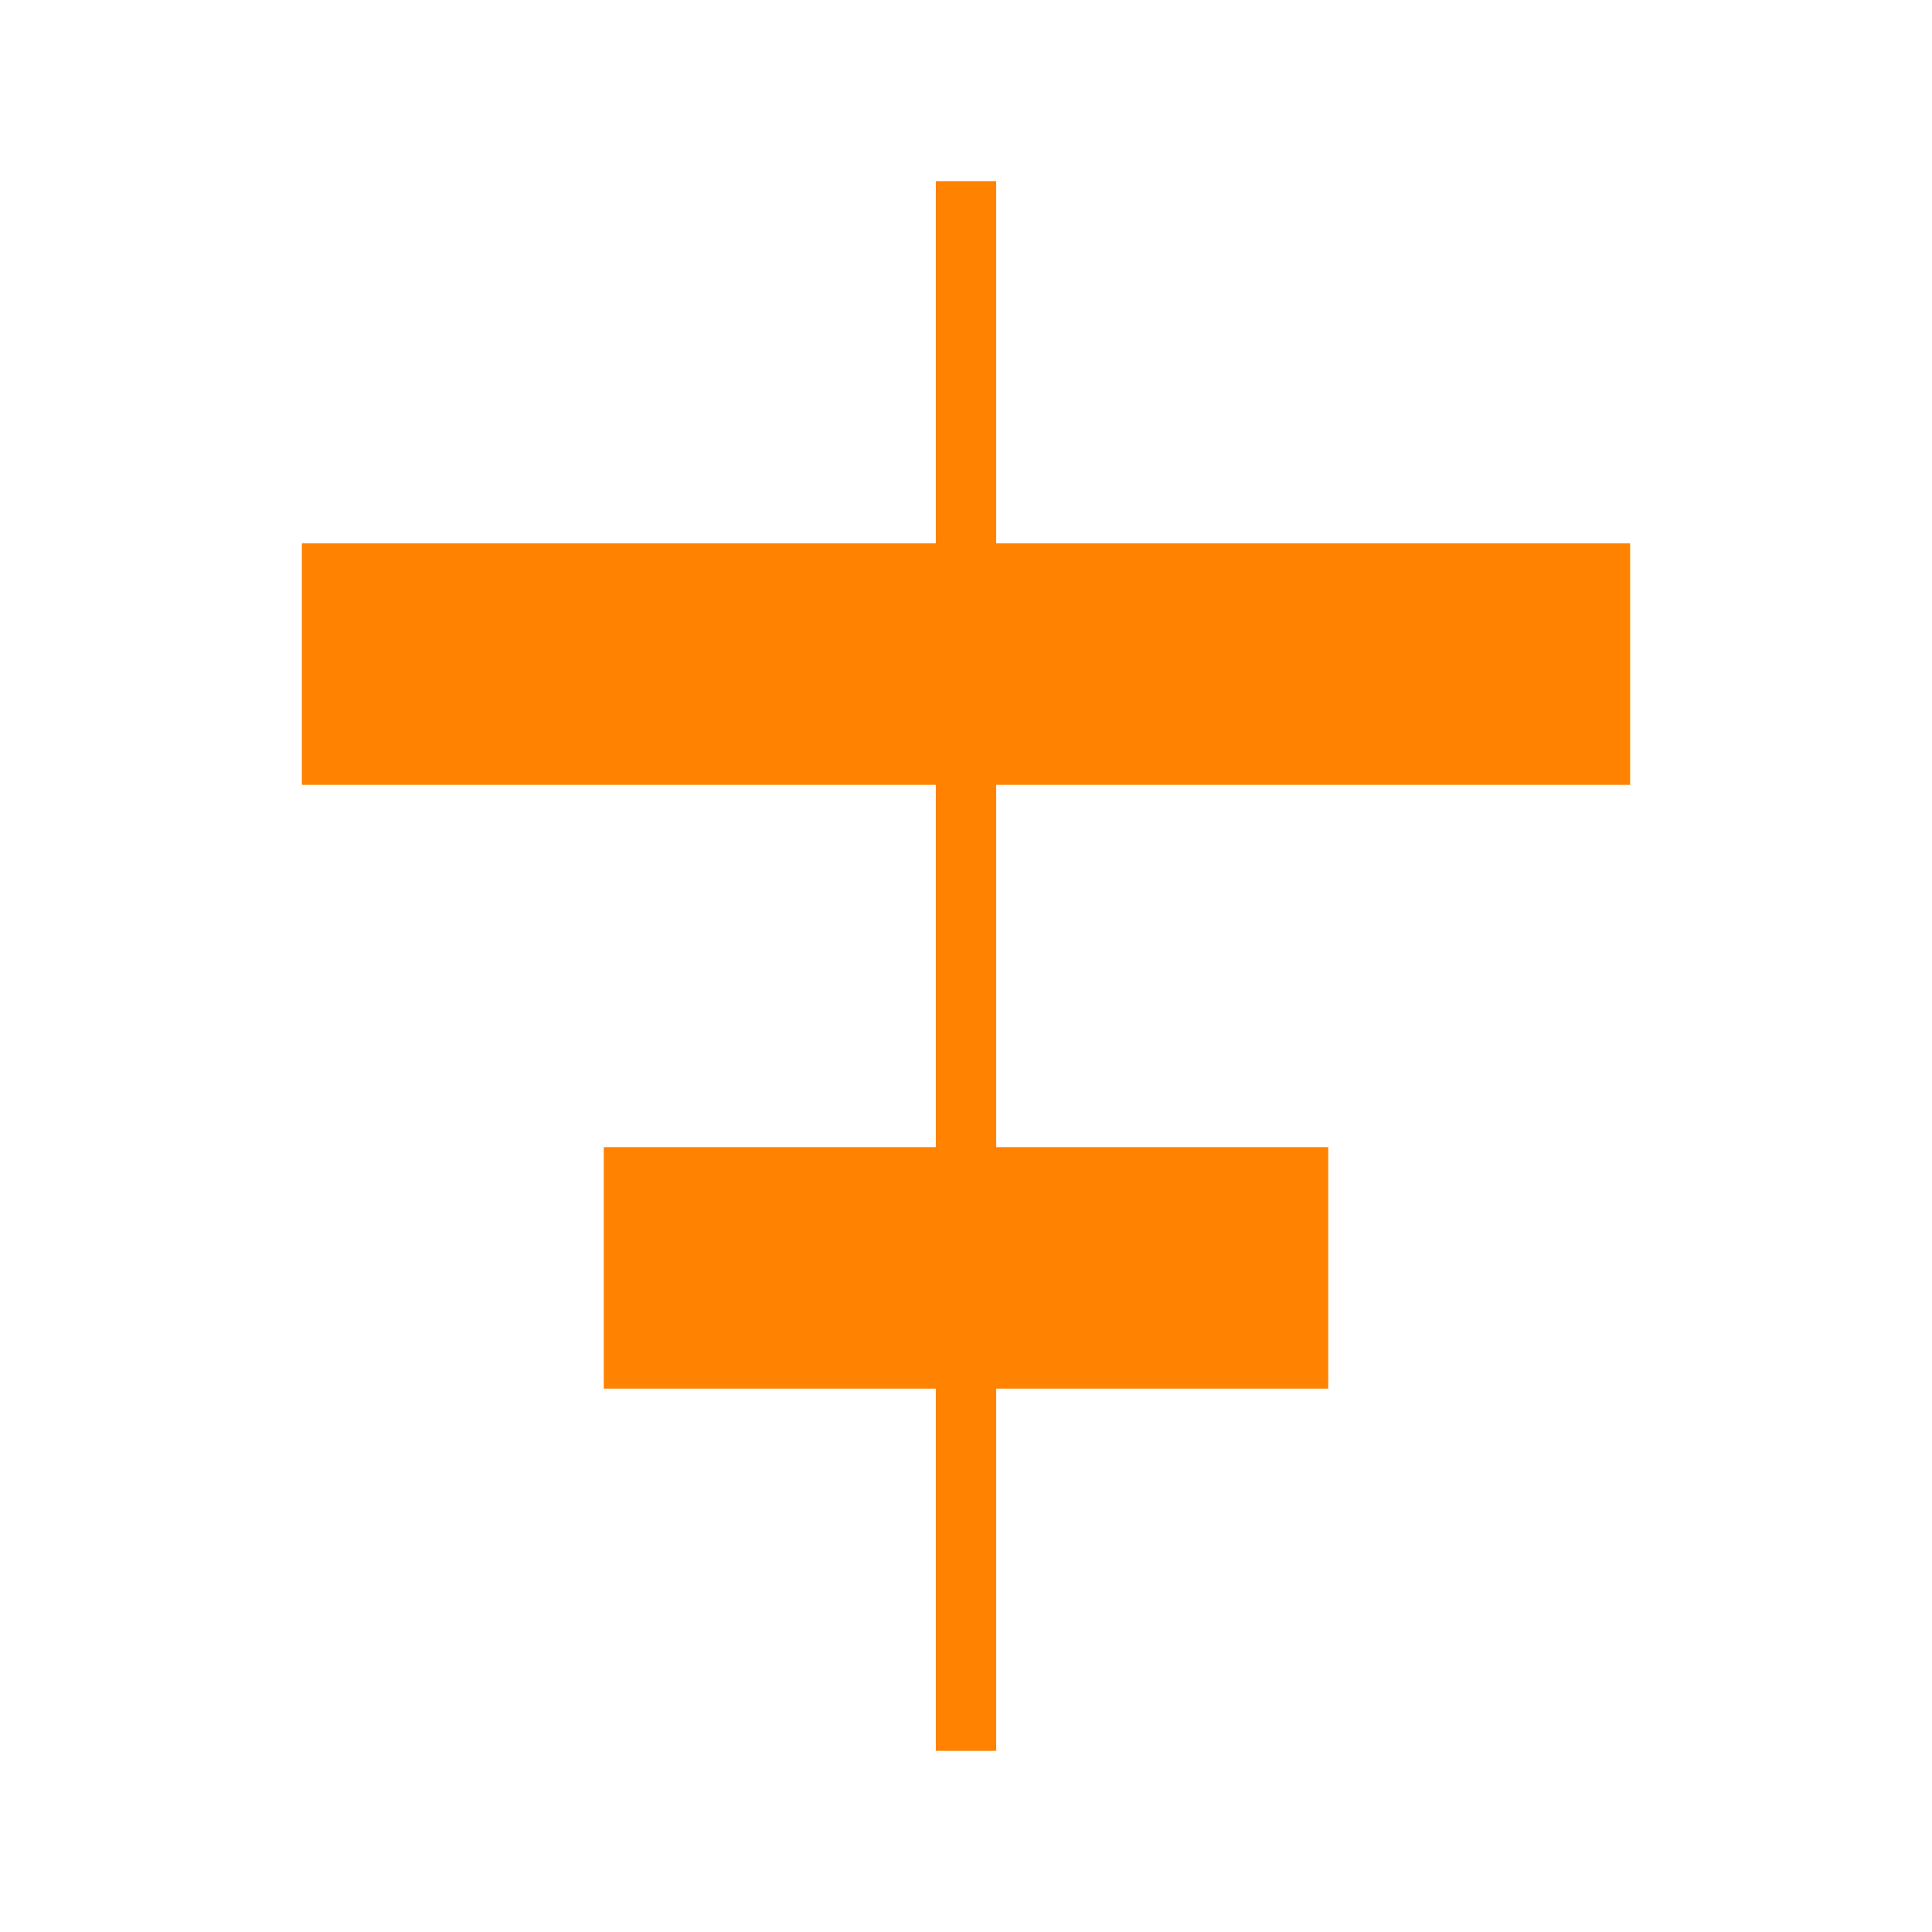
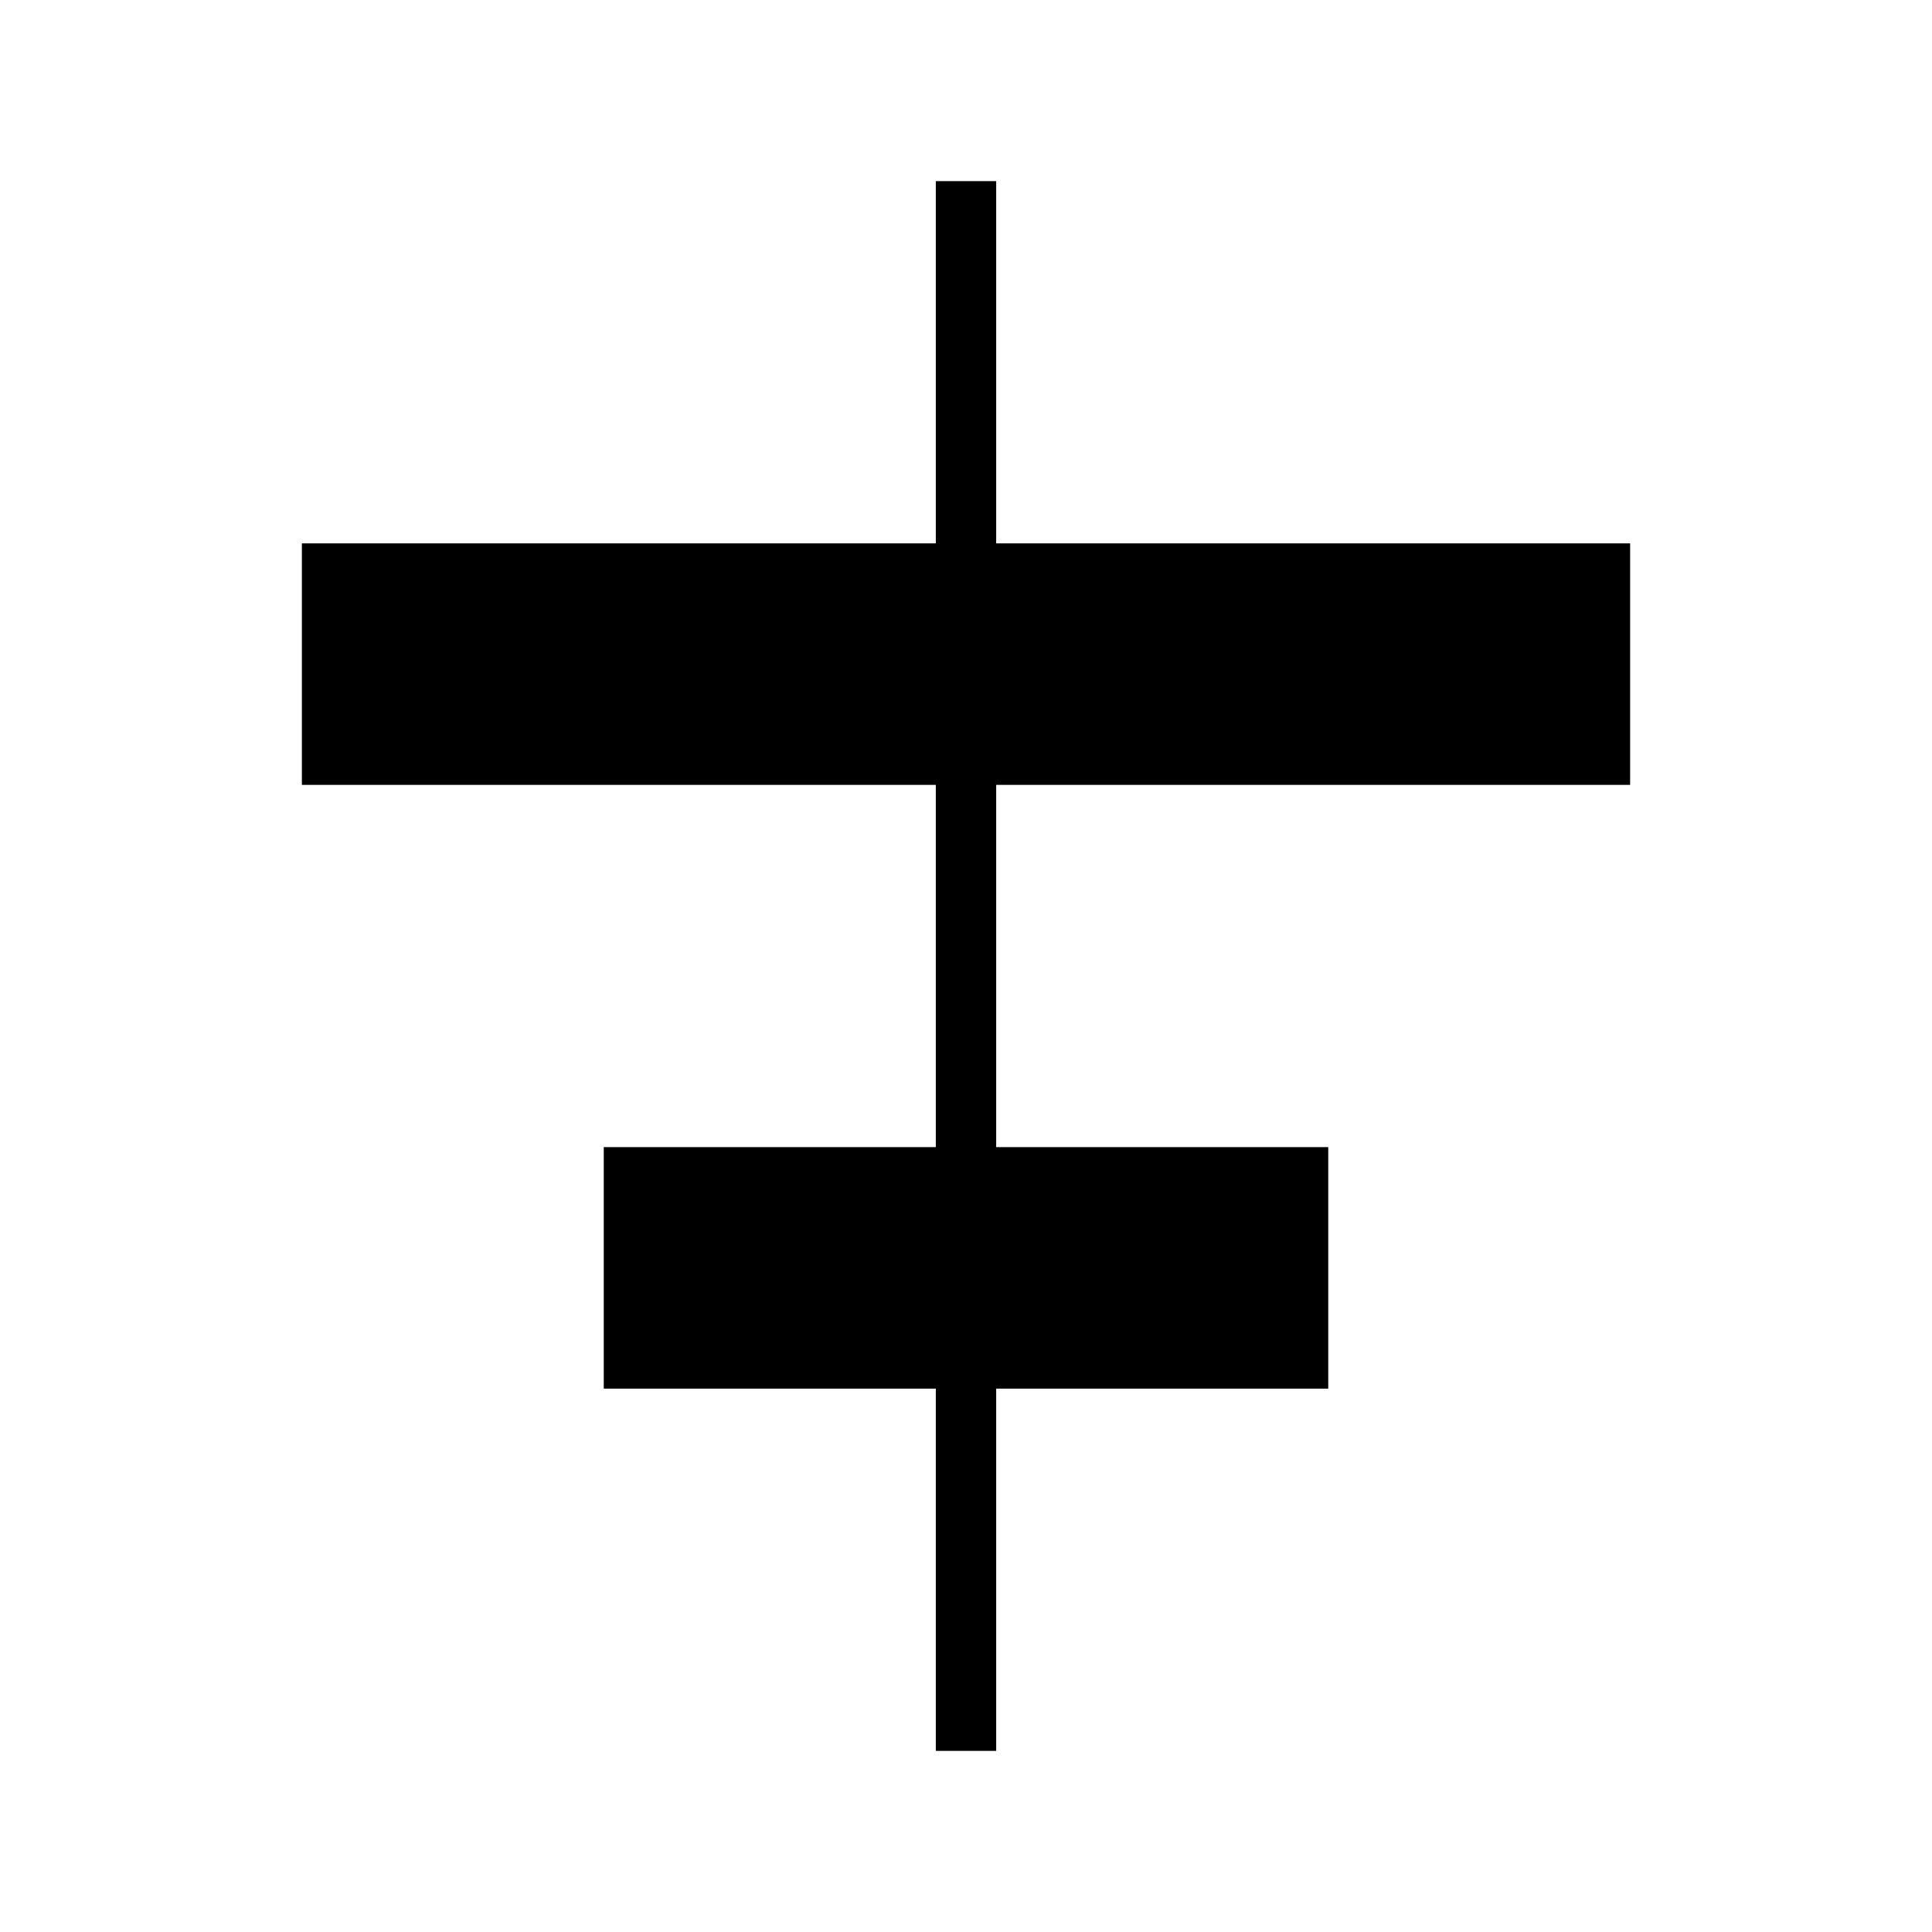
<svg xmlns="http://www.w3.org/2000/svg" width="32" height="32" viewBox="0 0 32 32" fill="none">
-   <rect x="5.5" y="9.5" width="21" height="3" fill="#FF8200" stroke="#FF8200" style="fill:#FF8200;fill:color(display-p3 1 0.51 0);fill-opacity:1;stroke:#FF8200;stroke:color(display-p3 1 0.51 0);stroke-opacity:1;" />
-   <rect x="10.5" y="19.5" width="11" height="3" fill="#FF8200" stroke="#FF8200" style="fill:#FF8200;fill:color(display-p3 1 0.51 0);fill-opacity:1;stroke:#FF8200;stroke:color(display-p3 1 0.51 0);stroke-opacity:1;" />
-   <path d="M16 3V29" stroke="#FF8200" style="stroke:#FF8200;stroke:color(display-p3 1 0.51 0);stroke-opacity:1;" />
+   <rect x="5.5" y="9.5" width="21" height="3" fill="currentColor" stroke="currentColor" />
+   <rect x="10.5" y="19.5" width="11" height="3" fill="currentColor" stroke="currentColor" />
+   <path d="M16 3V29" stroke="currentColor" />
</svg>
